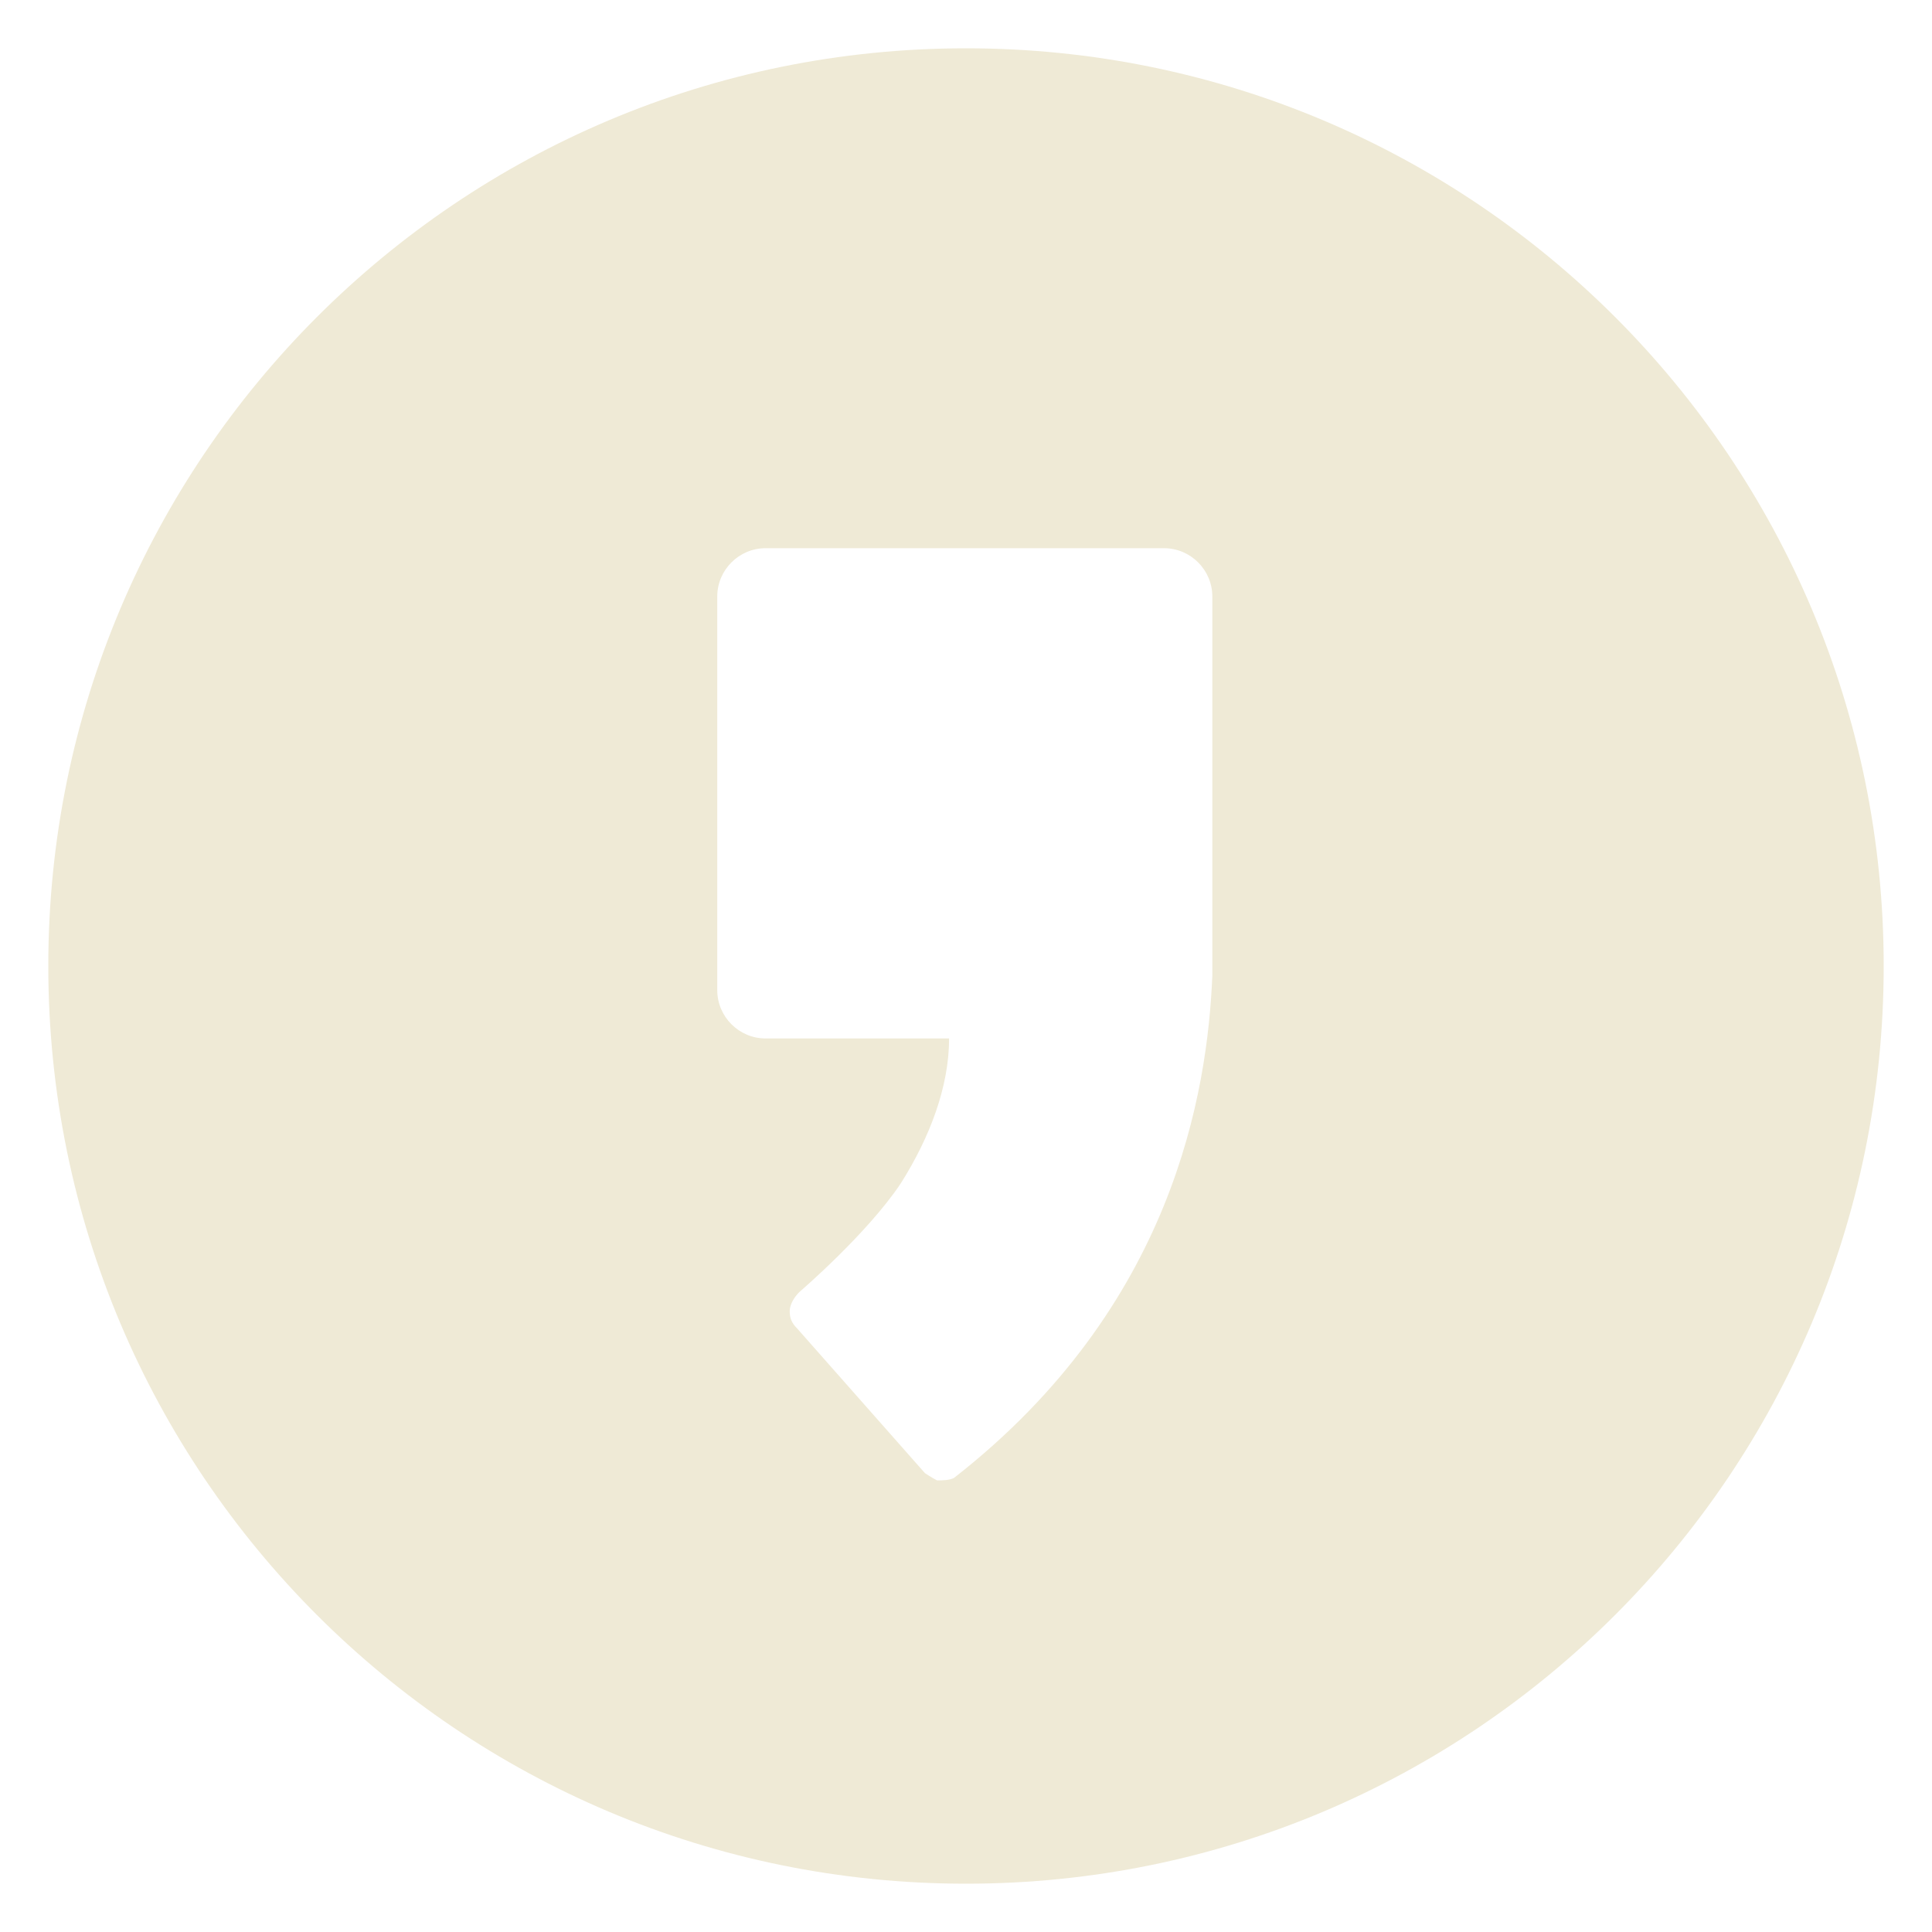
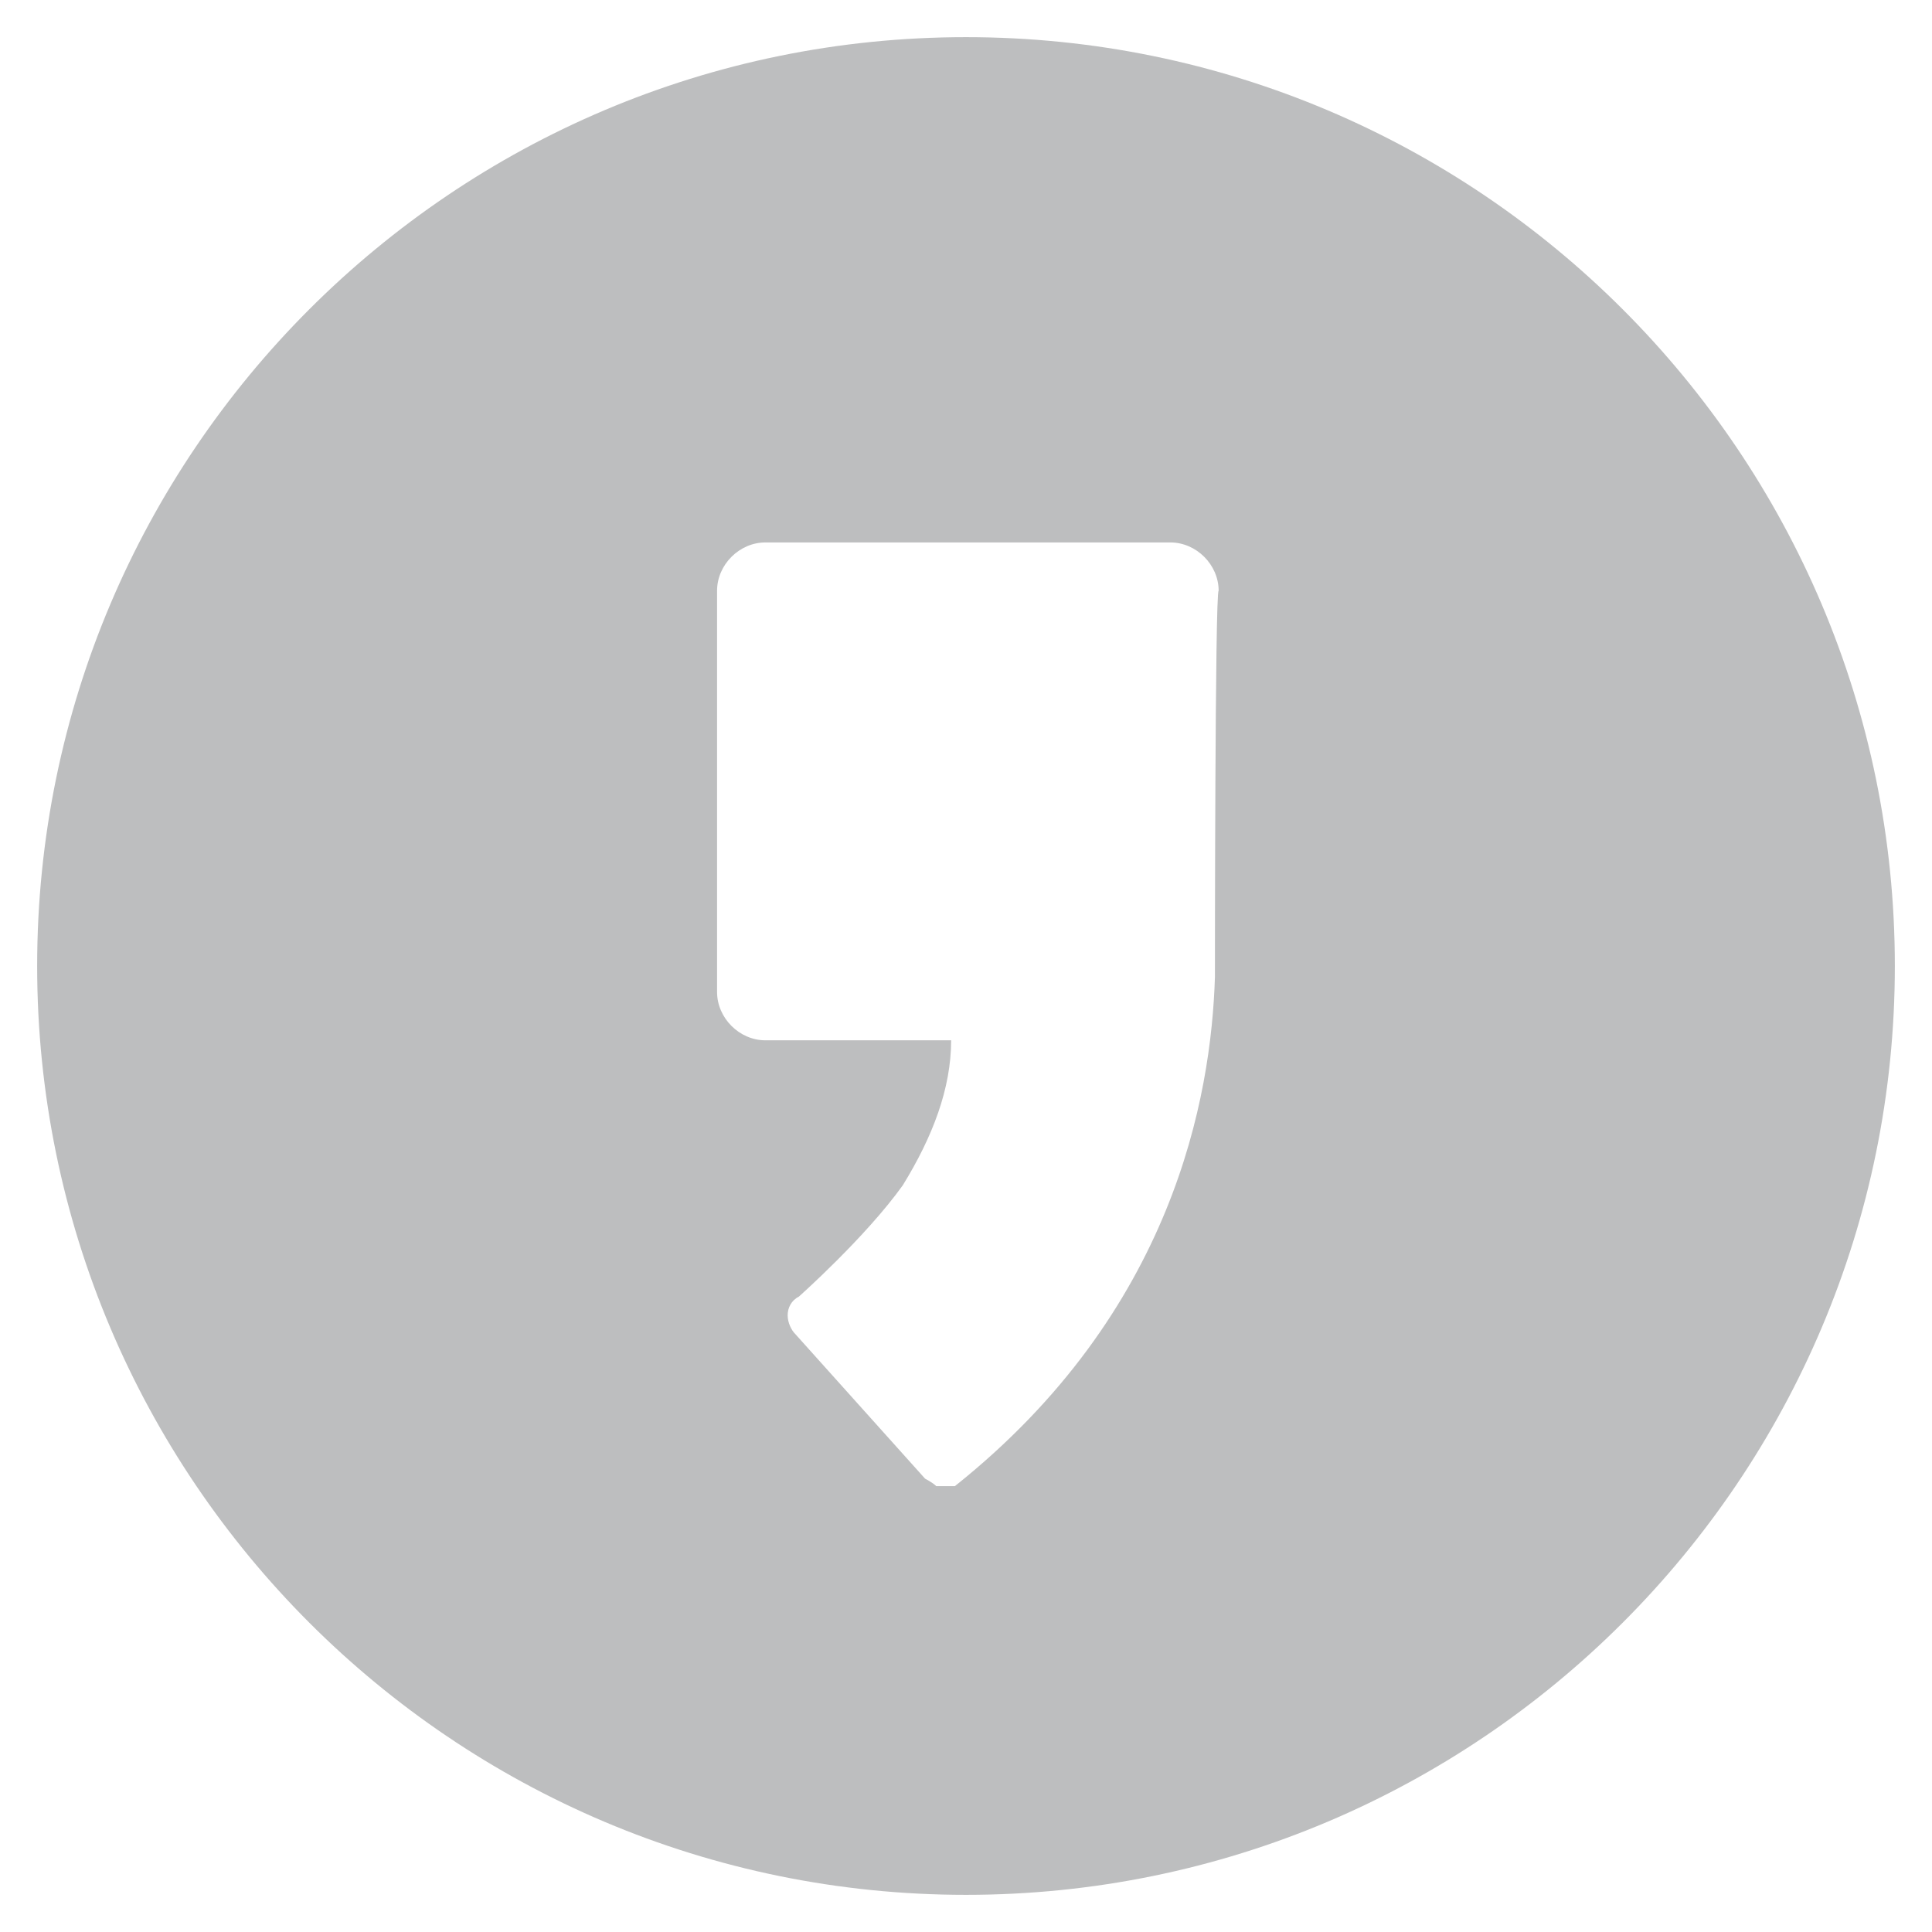
- <svg xmlns="http://www.w3.org/2000/svg" version="1.1" id="Layer_1" x="0px" y="0px" viewBox="0 0 80 80" xml:space="preserve" width="80" height="80">
-   <defs id="defs50" />
-   <style type="text/css" id="style43">
- 	.st0{fill:#EFEAD6;}
+ <svg xmlns="http://www.w3.org/2000/svg" version="1.1" id="Layer_1" x="0px" y="0px" viewBox="0 0 52 52" style="enable-background:new 0 0 52 52;" xml:space="preserve">
+   <style type="text/css">
+ 	.st0{fill:#BDBEBF;}
</style>
-   <path class="st0" d="M 40,2 C 19,2 2,19 2,40 2,61 19,78 40,78 61,78 78,61 78,40 78,19 61,2 40,2 Z M 50.2,40.4 C 50,45.2 48.6,54.1 39.5,61.2 39.3,61.3 39,61.3 38.8,61.3 38.6,61.2 38.3,61 38.3,61 L 33,55 c -0.2,-0.2 -0.3,-0.4 -0.3,-0.7 0,-0.3 0.2,-0.6 0.4,-0.8 0,0 2.8,-2.4 4.2,-4.5 1.2,-1.9 2,-4 2,-6 h -7.6 c -1.1,0 -2,-0.9 -2,-2 V 24.7 c 0,-1.1 0.9,-2 2,-2 h 16.5 c 1.1,0 2,0.9 2,2 0,0 0,15.7 0,15.7 z" id="path45" style="fill:#efead6" />
+   <path class="st0" d="M26,1C12.2,1,1,12.2,1,26s11.2,25,25,25s25-11.2,25-25S39.8,1,26,1z M32.7,26.3c-0.1,3.2-1.1,9-7,13.7  C25.5,40,25.3,40,25.2,40c-0.1-0.1-0.3-0.2-0.3-0.2l-3.5-3.9c-0.1-0.1-0.2-0.3-0.2-0.5c0-0.2,0.1-0.4,0.3-0.5c0,0,1.8-1.6,2.8-3  c0.8-1.3,1.3-2.6,1.3-3.9h-5c-0.7,0-1.3-0.6-1.3-1.3V15.9c0-0.7,0.6-1.3,1.3-1.3h10.9c0.7,0,1.3,0.6,1.3,1.3  C32.7,15.9,32.7,26.3,32.7,26.3z" />
</svg>
